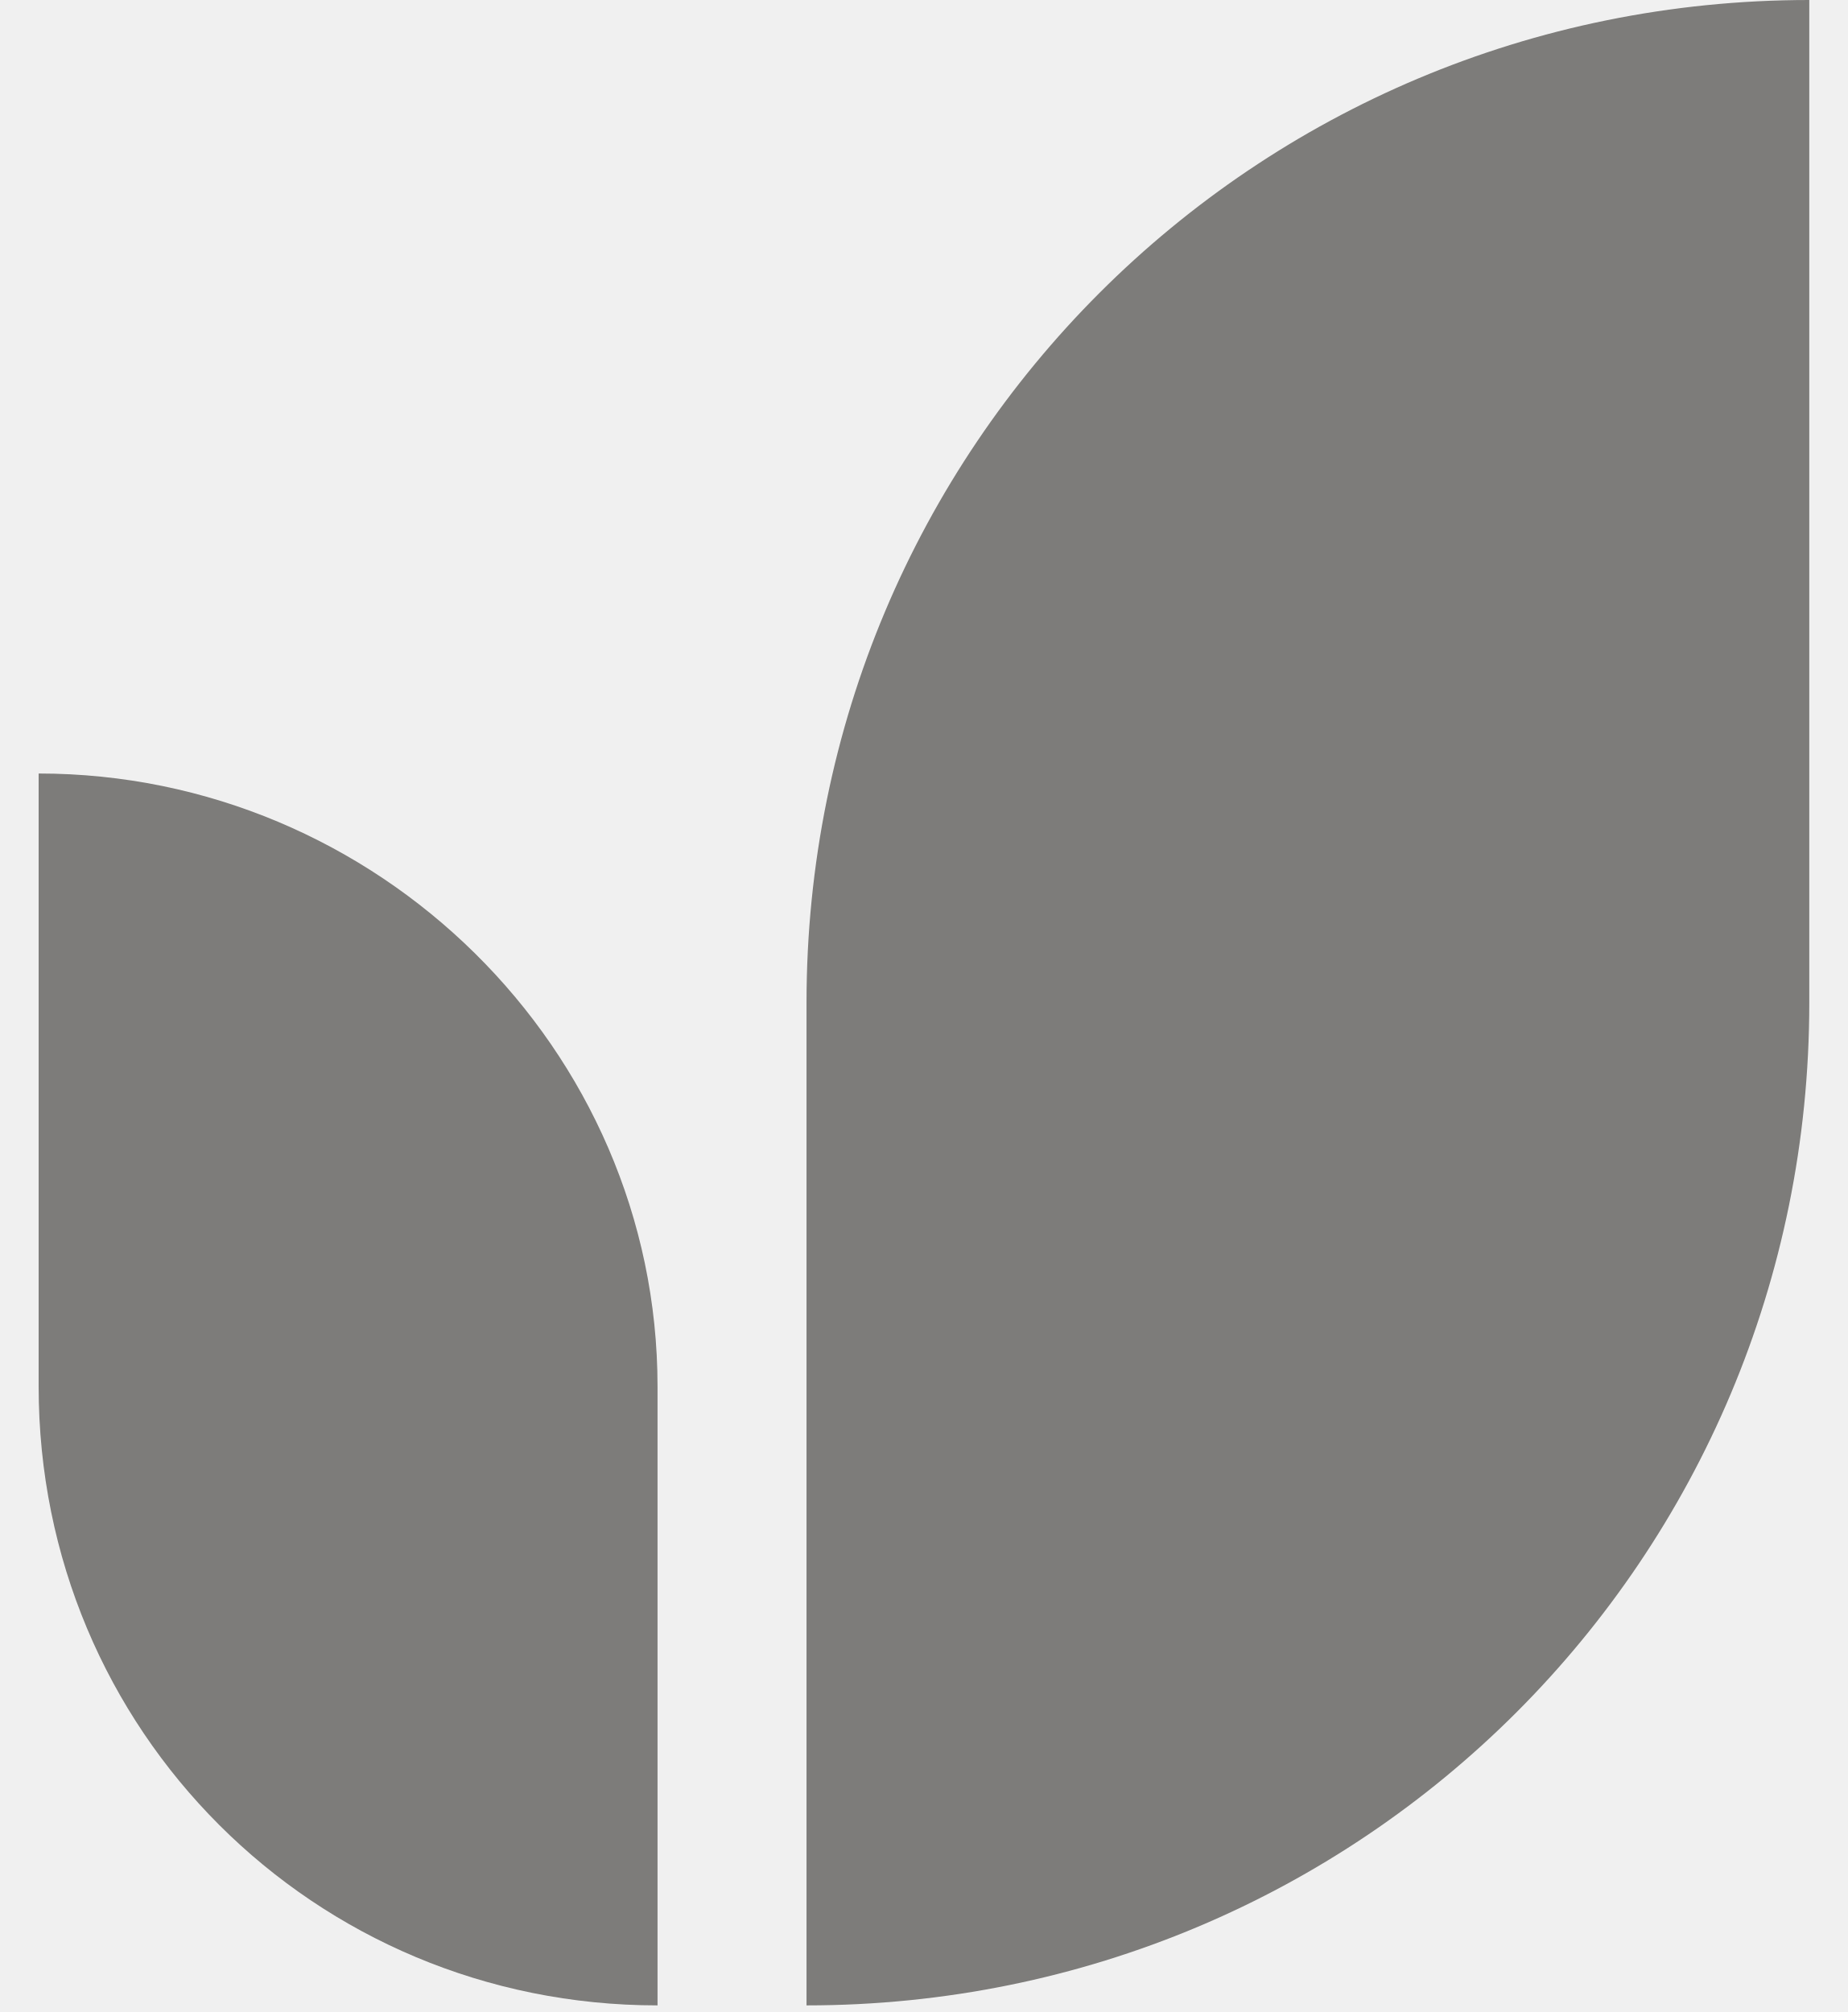
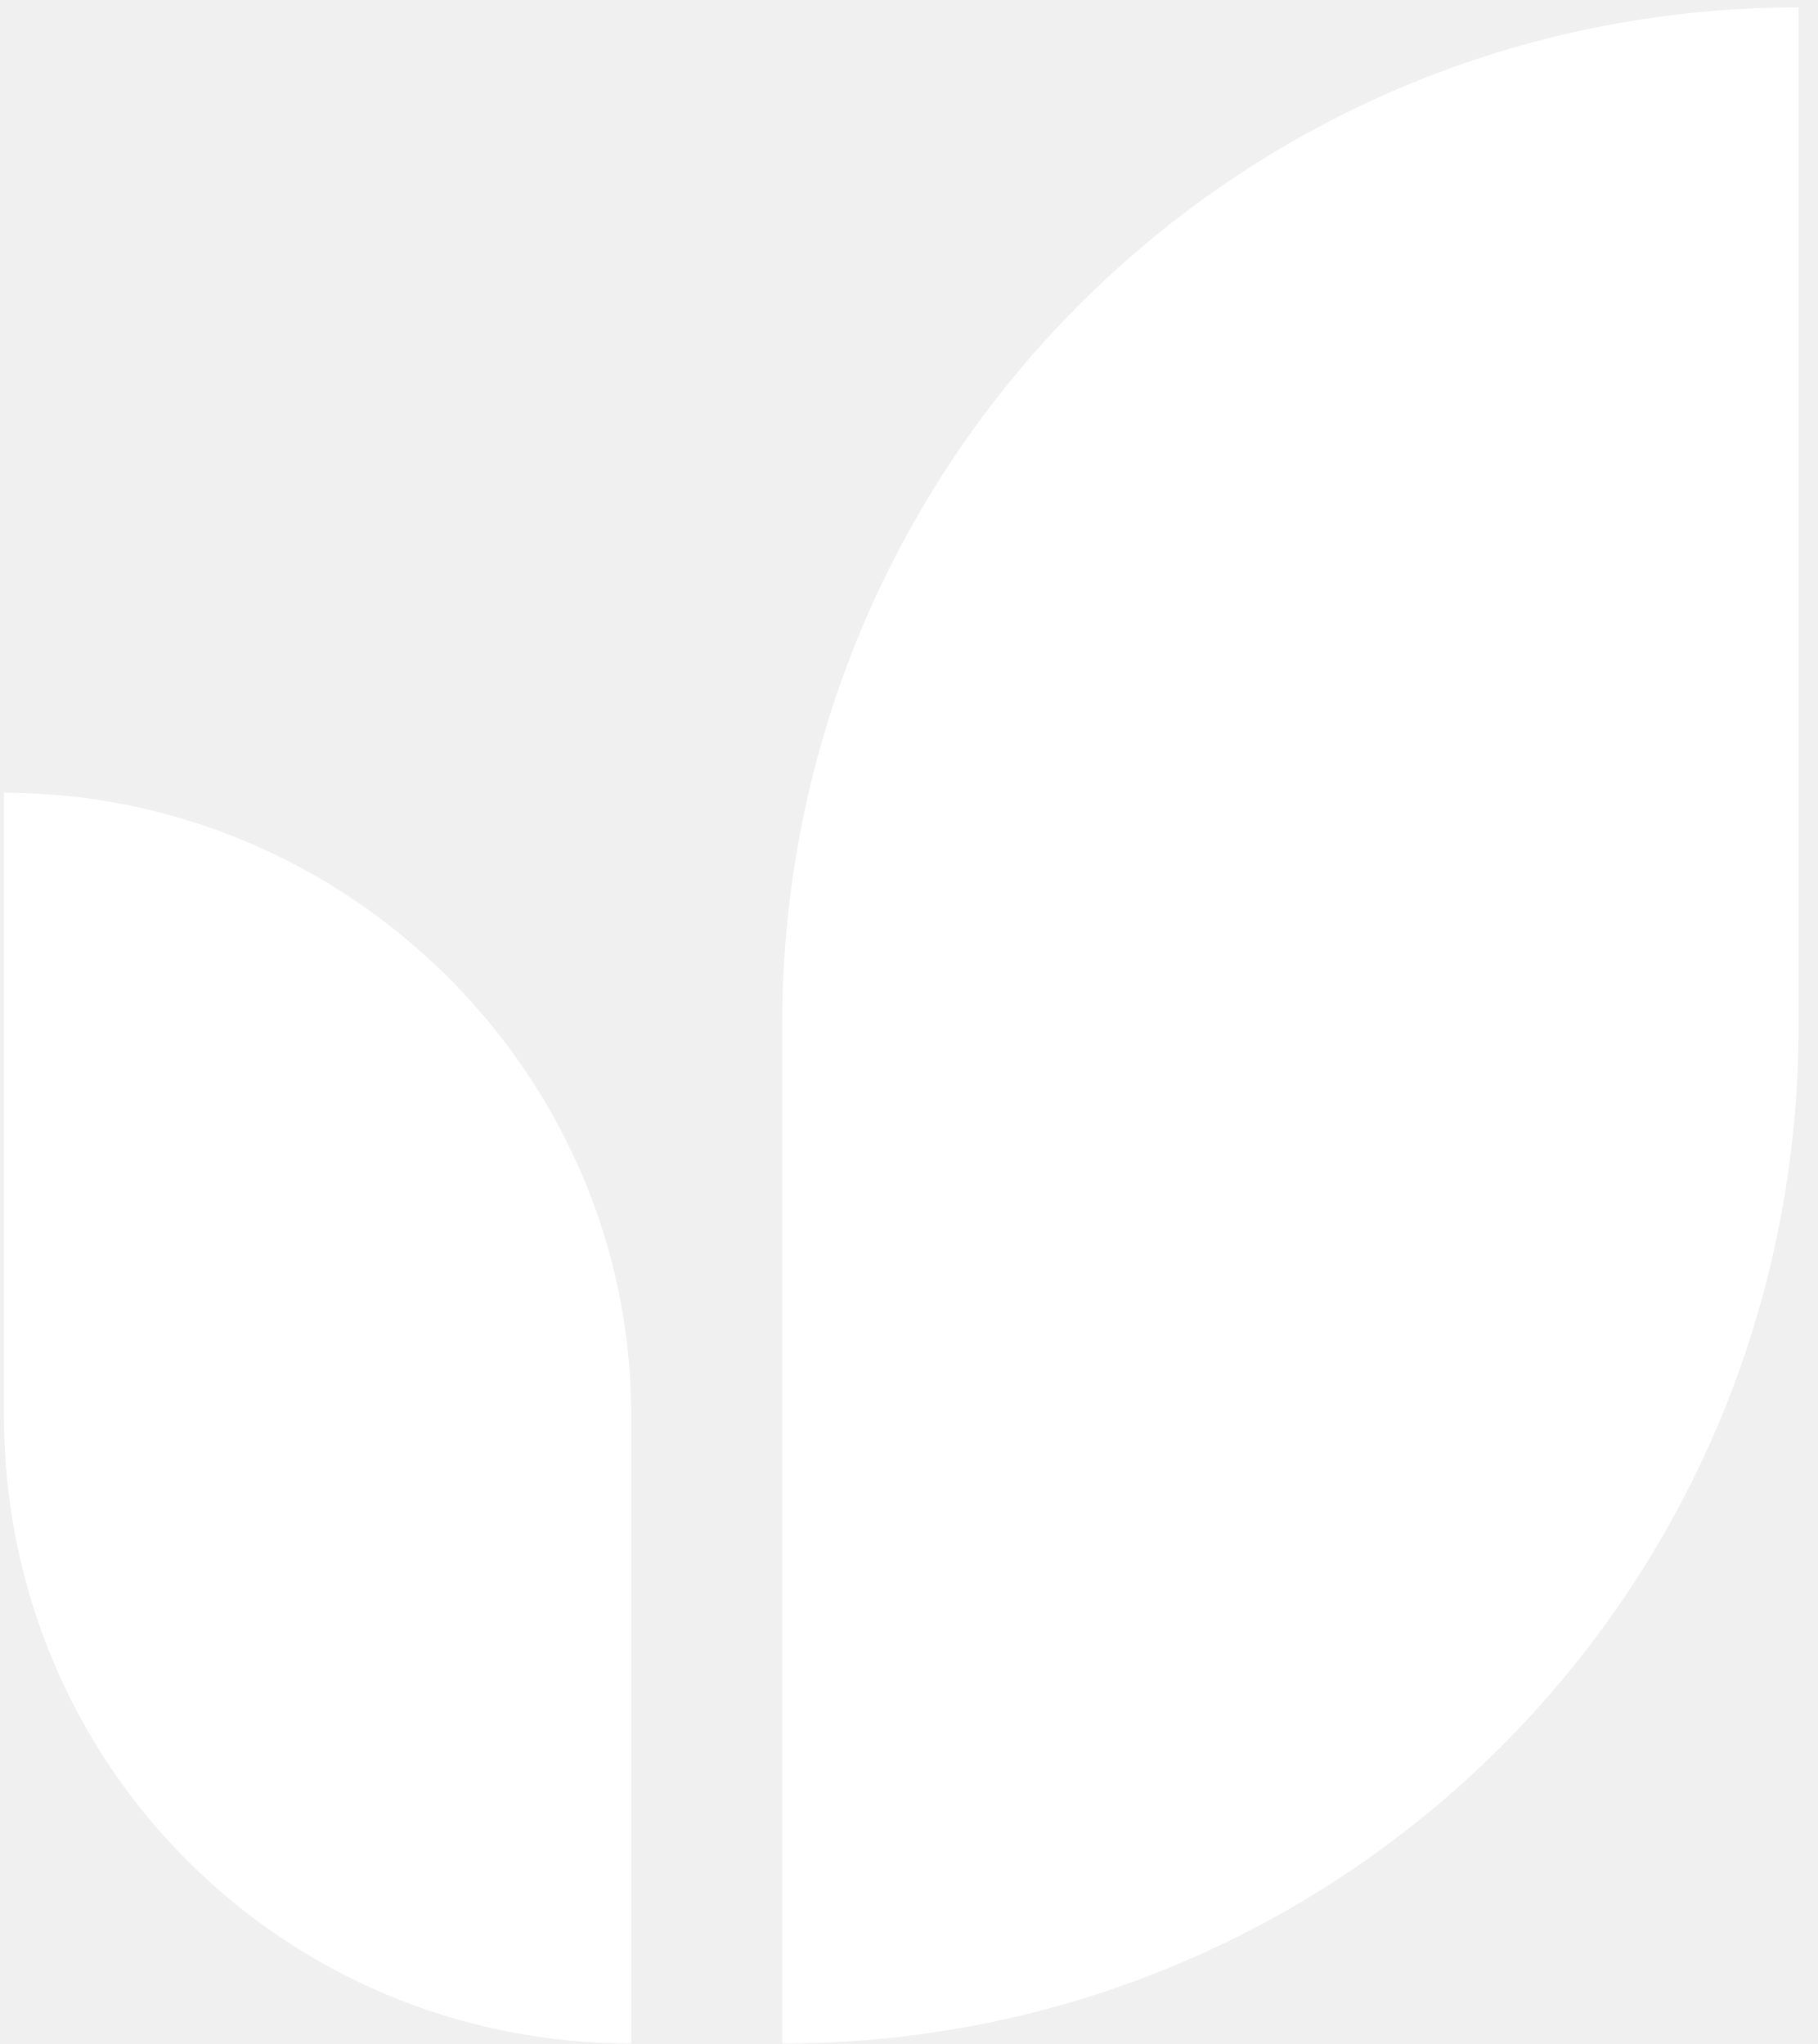
- <svg xmlns="http://www.w3.org/2000/svg" width="45" height="49" viewBox="0 0 45 49" fill="none">
-   <path d="M19.64 24.419V48.839C33.175 48.839 44.059 37.955 44.059 24.419V0C30.524 0 19.64 10.884 19.64 24.419Z" fill="#7D7C7A" />
-   <path d="M16.012 33.768V48.839C7.639 48.839 0.941 42.141 0.941 33.768V18.838C9.174 18.838 16.012 25.536 16.012 33.768Z" fill="#7D7C7A" />
+ <svg xmlns="http://www.w3.org/2000/svg" width="80" height="90" viewBox="0 0 80 90" fill="none">
+   <path d="M34.432 45.152V89.978C59.231 89.978 79.173 69.998 79.173 45.152V0.326C54.373 0.326 34.432 20.306 34.432 45.152Z" fill="white" />
+   <path d="M27.785 62.314V89.978C12.445 89.978 0.173 77.683 0.173 62.314V34.906C15.257 34.906 27.785 47.201 27.785 62.314Z" fill="white" />
</svg>
